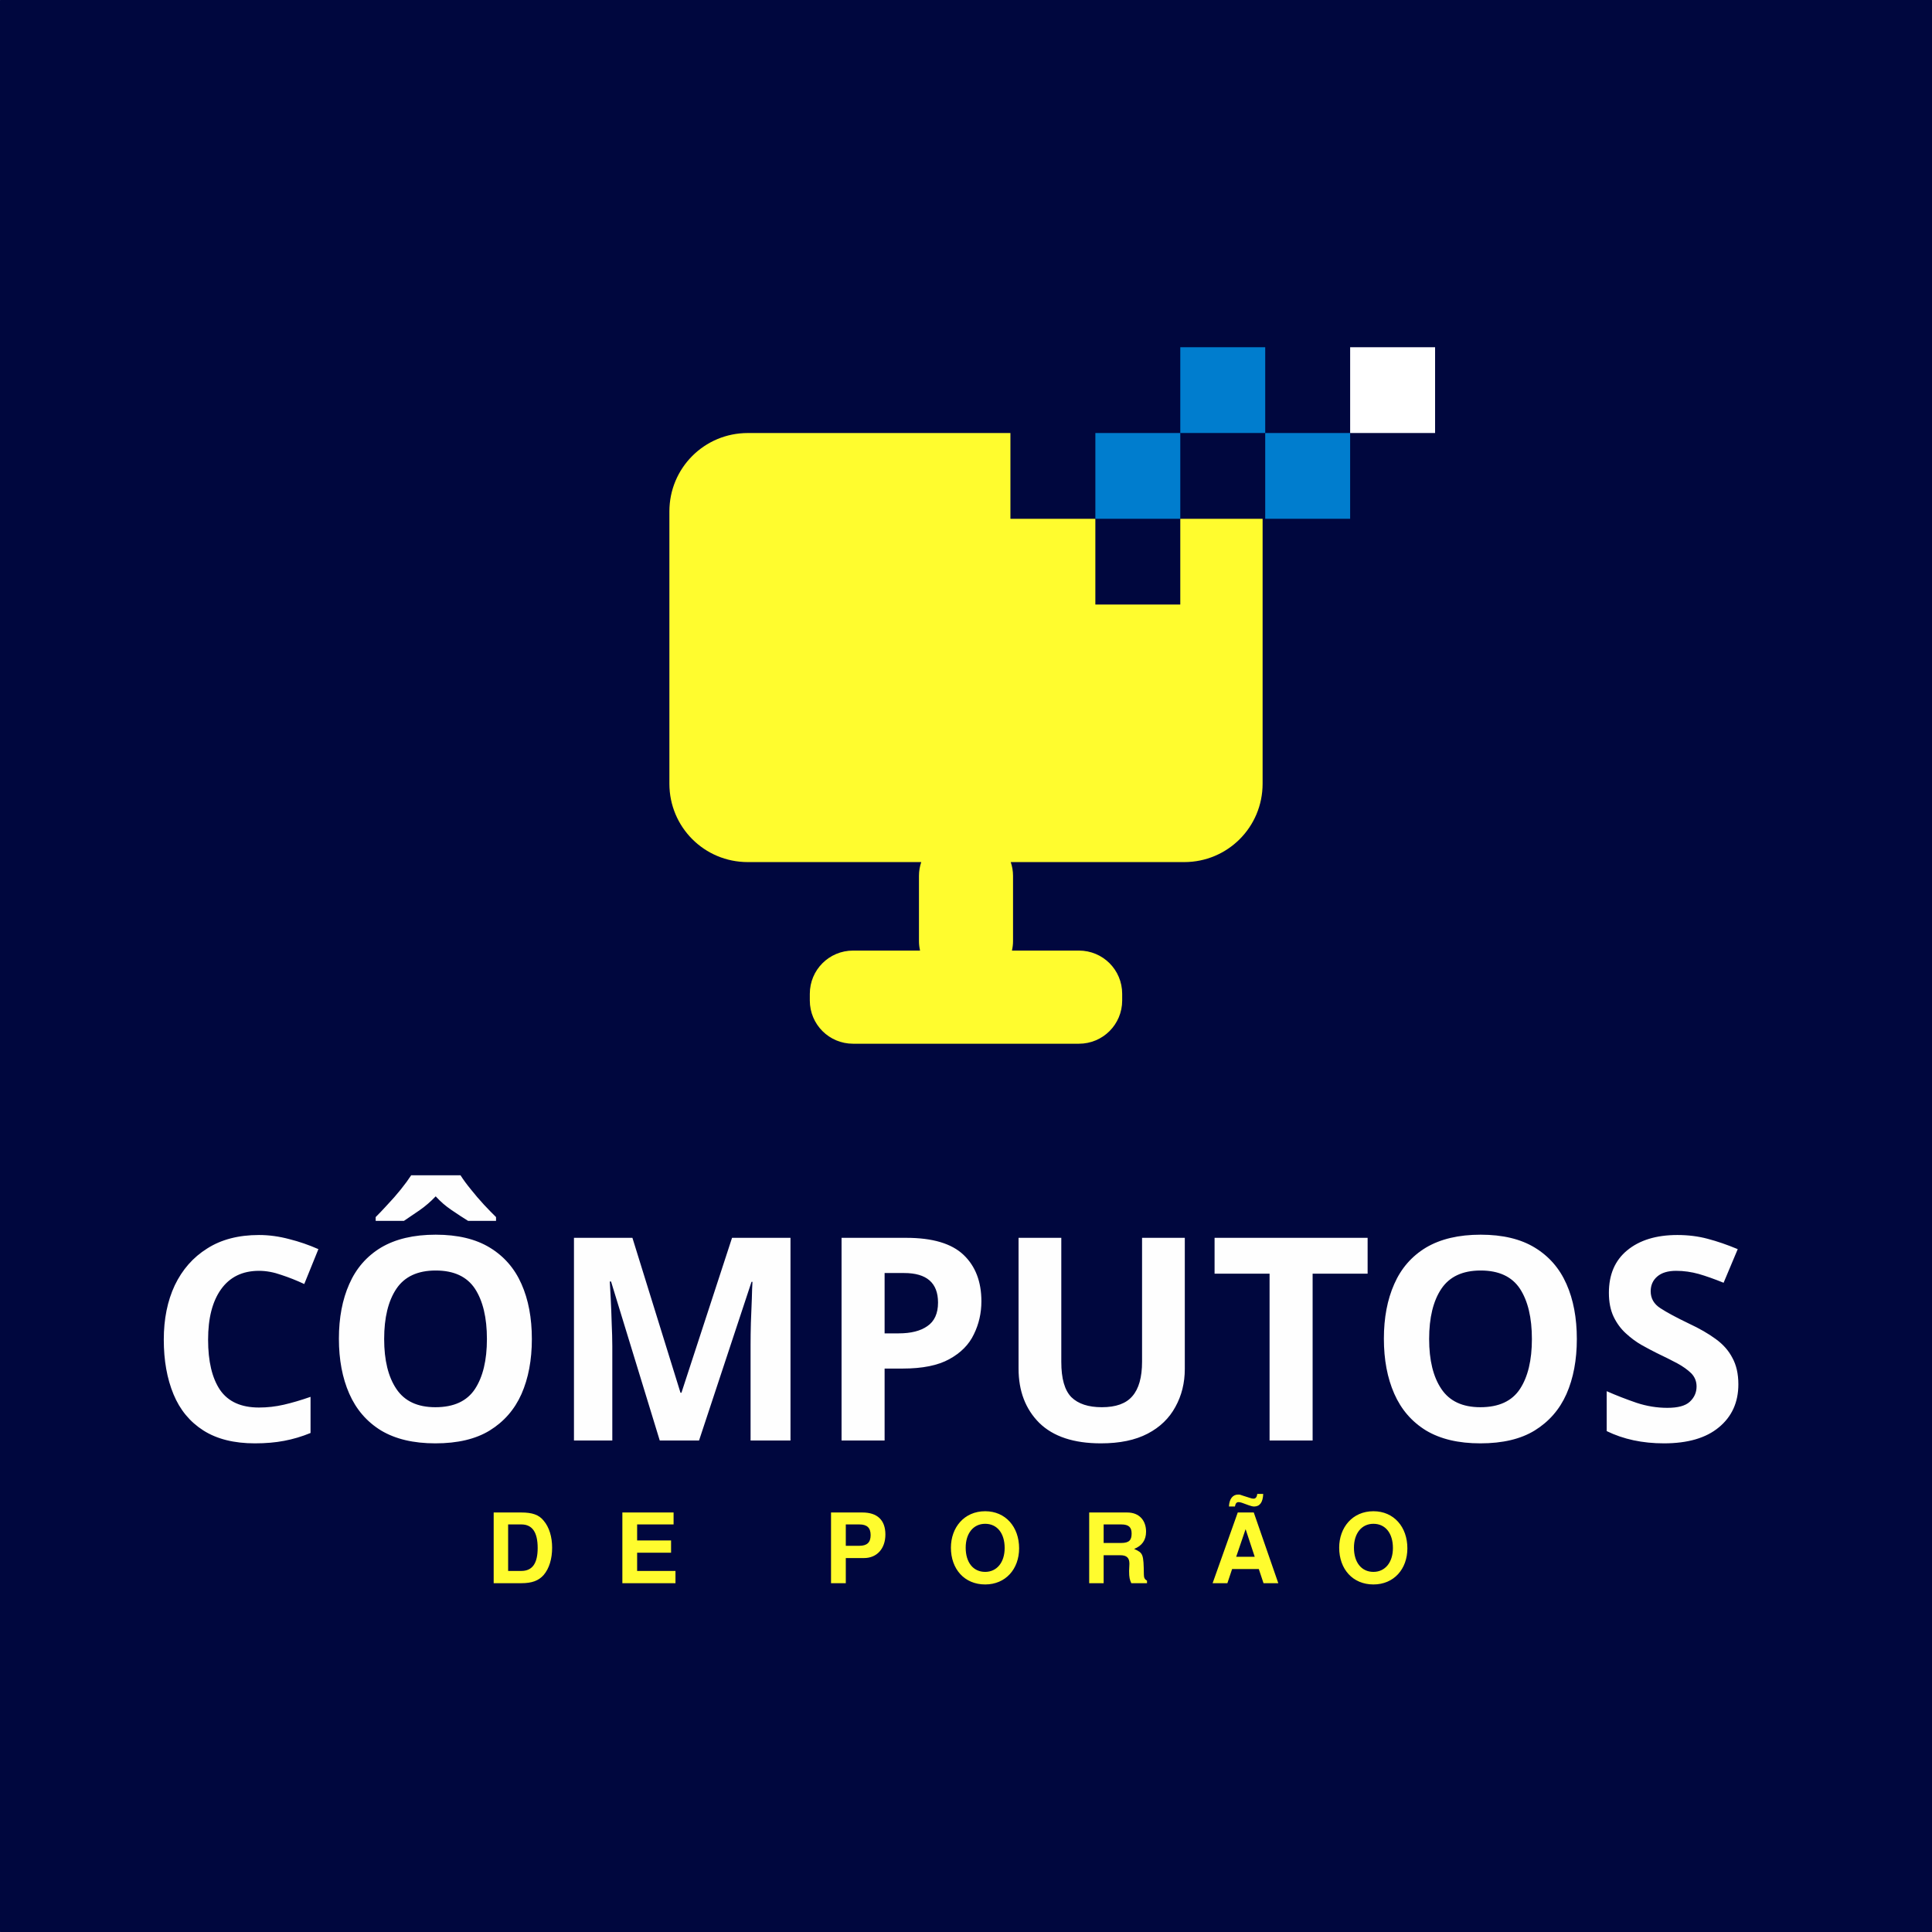
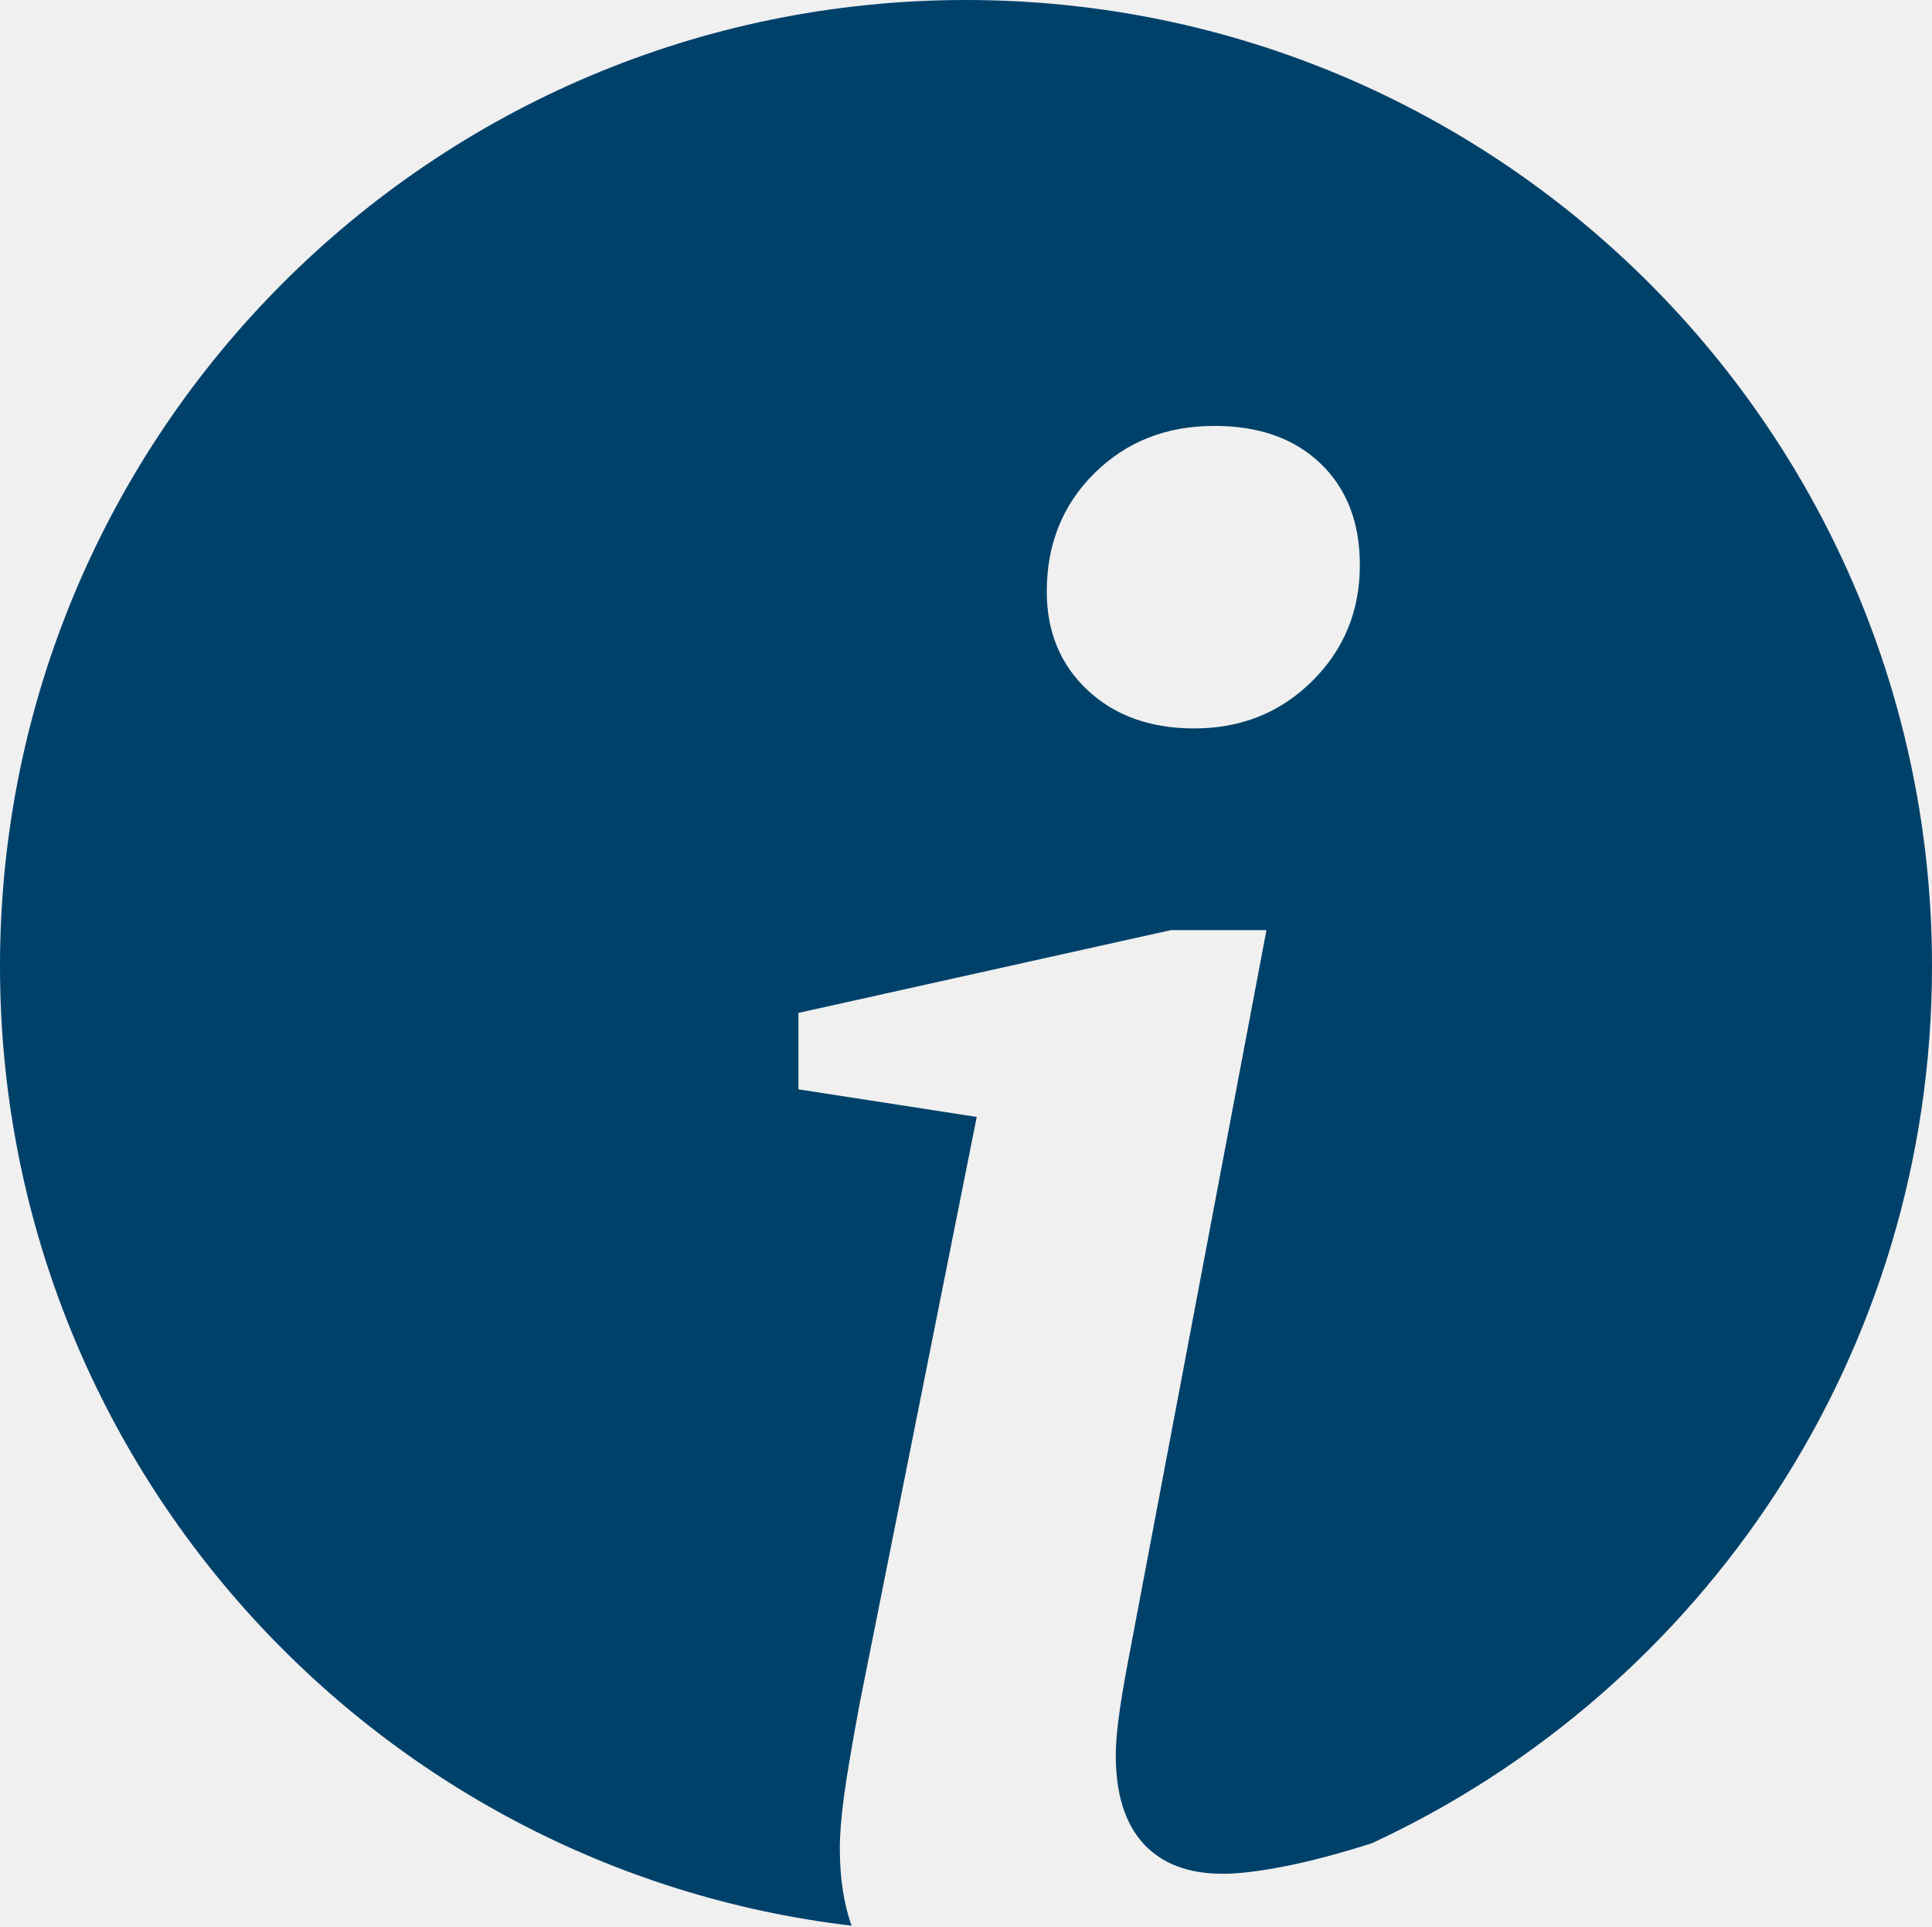
- <svg xmlns="http://www.w3.org/2000/svg" height="30" width="30" id="svg8" version="1.1" viewBox="0 0 30 30">
-   <defs id="defs2" />
-   <g id="layer1">
-     <g id="g1021" />
-     <rect style="fill:#00073e;fill-opacity:1;stroke:none;stroke-width:0.028;stroke-miterlimit:4;stroke-dasharray:none;stroke-opacity:1" id="rect851" width="30" height="30" x="-1.4597961e-07" y="4.3402039e-07" ry="0.004" />
-     <g transform="matrix(1.180362,0,0,1.180362,-2.788371,-3.158523)" id="g881">
-       <g transform="matrix(0.2645833,0,0,0.2645833,-24.29062,-12.93279)" id="g62">
-         <path d="m 137.916,80.524 c -2.16,0 -3.898,1.739 -3.898,3.898 v 13.537 c 0,2.16 1.738,3.898 3.898,3.898 h 8.625 c -0.073,0.214 -0.114,0.443 -0.114,0.682 v 3.248 c 0,0.162 0.02,0.319 0.054,0.47 h -3.331 c -1.191,0 -2.15,0.959 -2.15,2.15 v 0.331 c 0,1.191 0.959,2.15 2.15,2.15 h 11.231 c 1.191,0 2.15,-0.959 2.15,-2.15 v -0.331 c 0,-1.191 -0.959,-2.15 -2.15,-2.15 h -3.331 c 0.034,-0.151 0.054,-0.308 0.054,-0.47 v -3.248 c 0,-0.239 -0.042,-0.468 -0.114,-0.682 h 8.625 c 2.16,0 3.898,-1.739 3.898,-3.898 V 84.788 h -4.093 v 4.264 h -4.223 v -4.264 h -4.223 v -4.264 z" style="fill:#fffc2e;fill-opacity:1;stroke:none;stroke-width:0.207;stroke-miterlimit:4;stroke-dasharray:none" id="rect993" />
-         <g transform="matrix(1.164501,0,0,1.164501,-27.62663,-24.44364)" style="fill:#007dce;fill-opacity:1" id="g1051">
-           <rect style="fill:#007dce;fill-opacity:1;stroke:none;stroke-width:0.176;stroke-miterlimit:4;stroke-dasharray:none" id="rect995" width="3.626" height="3.662" x="156.998" y="90.139" ry="0" />
-           <rect style="fill:#007dce;fill-opacity:1;stroke:none;stroke-width:0.176;stroke-miterlimit:4;stroke-dasharray:none" id="rect999" width="3.626" height="3.662" x="164.25" y="90.139" ry="0" />
-           <rect style="fill:#007dce;fill-opacity:1;stroke:none;stroke-width:0.176;stroke-miterlimit:4;stroke-dasharray:none" id="rect1001" width="3.626" height="3.662" x="160.624" y="86.476" ry="0" />
-         </g>
-         <rect style="fill:#ffffff;fill-opacity:1;stroke:none;stroke-width:0.205;stroke-miterlimit:4;stroke-dasharray:none" id="rect1007" width="4.223" height="4.265" x="167.866" y="76.258" ry="0" />
-         <text id="text1057" y="130.618" x="108.065" style="font-style:normal;font-variant:normal;font-weight:600;font-stretch:normal;font-size:14.111px;line-height:1.25;font-family:'Gill Sans';-inkscape-font-specification:'Gill Sans, Semi-Bold';font-variant-ligatures:normal;font-variant-caps:normal;font-variant-numeric:normal;font-variant-east-asian:normal;fill:#fefefe;fill-opacity:1;stroke:none;stroke-width:0.357;stroke-miterlimit:4;stroke-dasharray:none" xml:space="preserve">
-           <tspan style="font-style:normal;font-variant:normal;font-weight:600;font-stretch:normal;font-size:14.111px;font-family:'Gill Sans';-inkscape-font-specification:'Gill Sans, Semi-Bold';font-variant-ligatures:normal;font-variant-caps:normal;font-variant-numeric:normal;font-variant-east-asian:normal;fill:#fefefe;fill-opacity:1;stroke-width:0.357;stroke-miterlimit:4;stroke-dasharray:none" y="130.618" x="108.065" id="tspan1055">CÔMPUTOS</tspan>
-         </text>
-         <text id="text1071" y="137.711" x="124.907" style="font-style:normal;font-variant:normal;font-weight:bold;font-stretch:normal;font-size:4.834px;line-height:1.25;font-family:'Helvetica Neue';-inkscape-font-specification:'Helvetica Neue, Bold';font-variant-ligatures:normal;font-variant-caps:normal;font-variant-numeric:normal;font-variant-east-asian:normal;letter-spacing:2.91px;word-spacing:1.587px;fill:#fffc2e;fill-opacity:1;stroke:none;stroke-width:0.292" xml:space="preserve">
-           <tspan style="font-style:normal;font-variant:normal;font-weight:bold;font-stretch:normal;font-size:4.834px;font-family:'Helvetica Neue';-inkscape-font-specification:'Helvetica Neue, Bold';font-variant-ligatures:normal;font-variant-caps:normal;font-variant-numeric:normal;font-variant-east-asian:normal;fill:#fffc2e;fill-opacity:1;stroke-width:0.292" y="137.711" x="124.907" id="tspan1069">DE PORÃO</tspan>
-         </text>
-       </g>
+ <svg xmlns="http://www.w3.org/2000/svg" width="1024px" height="1021px" viewBox="0 0 1024 1021" version="1.1">
+   <defs />
+   <g id="Page-1" stroke="none" stroke-width="1" fill="none" fill-rule="evenodd">
+     <g id="Logo" fill="#00416A" fill-rule="nonzero">
+       <path d="M451.359,1020.446 C197.171,990.452 0,774.252 0,512 C0,229.23 229.23,0 512,0 C794.77,0 1024,229.23 1024,512 C1024,717.923 902.434,895.452 727.152,976.736 C709.67,982.304 694.224,986.392 680.812,989 C667.312,991.625 656.438,992.938 648.188,992.938 C629.812,992.938 615.75,987.594 606,976.906 C596.25,966.219 591.375,950.563 591.375,929.938 C591.375,925.062 591.844,918.875 592.781,911.375 C593.719,903.875 595.312,894.125 597.562,882.125 L671.25,492.875 L620.625,492.875 L423.188,536.75 L423.188,577.25 L517.688,591.875 L455.812,901.812 C451.687,923.938 448.875,940.531 447.375,951.594 C445.875,962.656 445.125,971.937 445.125,979.438 C445.125,995.131 447.203,1008.801 451.359,1020.446 Z M643.688,225.688 C618.187,225.688 597,234.031 580.125,250.719 C563.25,267.406 554.812,288.312 554.812,313.438 C554.812,334.813 562.031,352.25 576.469,365.75 C590.906,379.25 609.75,386 633,386 C657.75,386 678.562,377.656 695.438,360.969 C712.313,344.281 720.75,323.75 720.75,299.375 C720.75,276.875 713.813,258.969 699.938,245.656 C686.062,232.344 667.313,225.688 643.688,225.688 Z" id="Combined-Shape" />
    </g>
  </g>
</svg>
